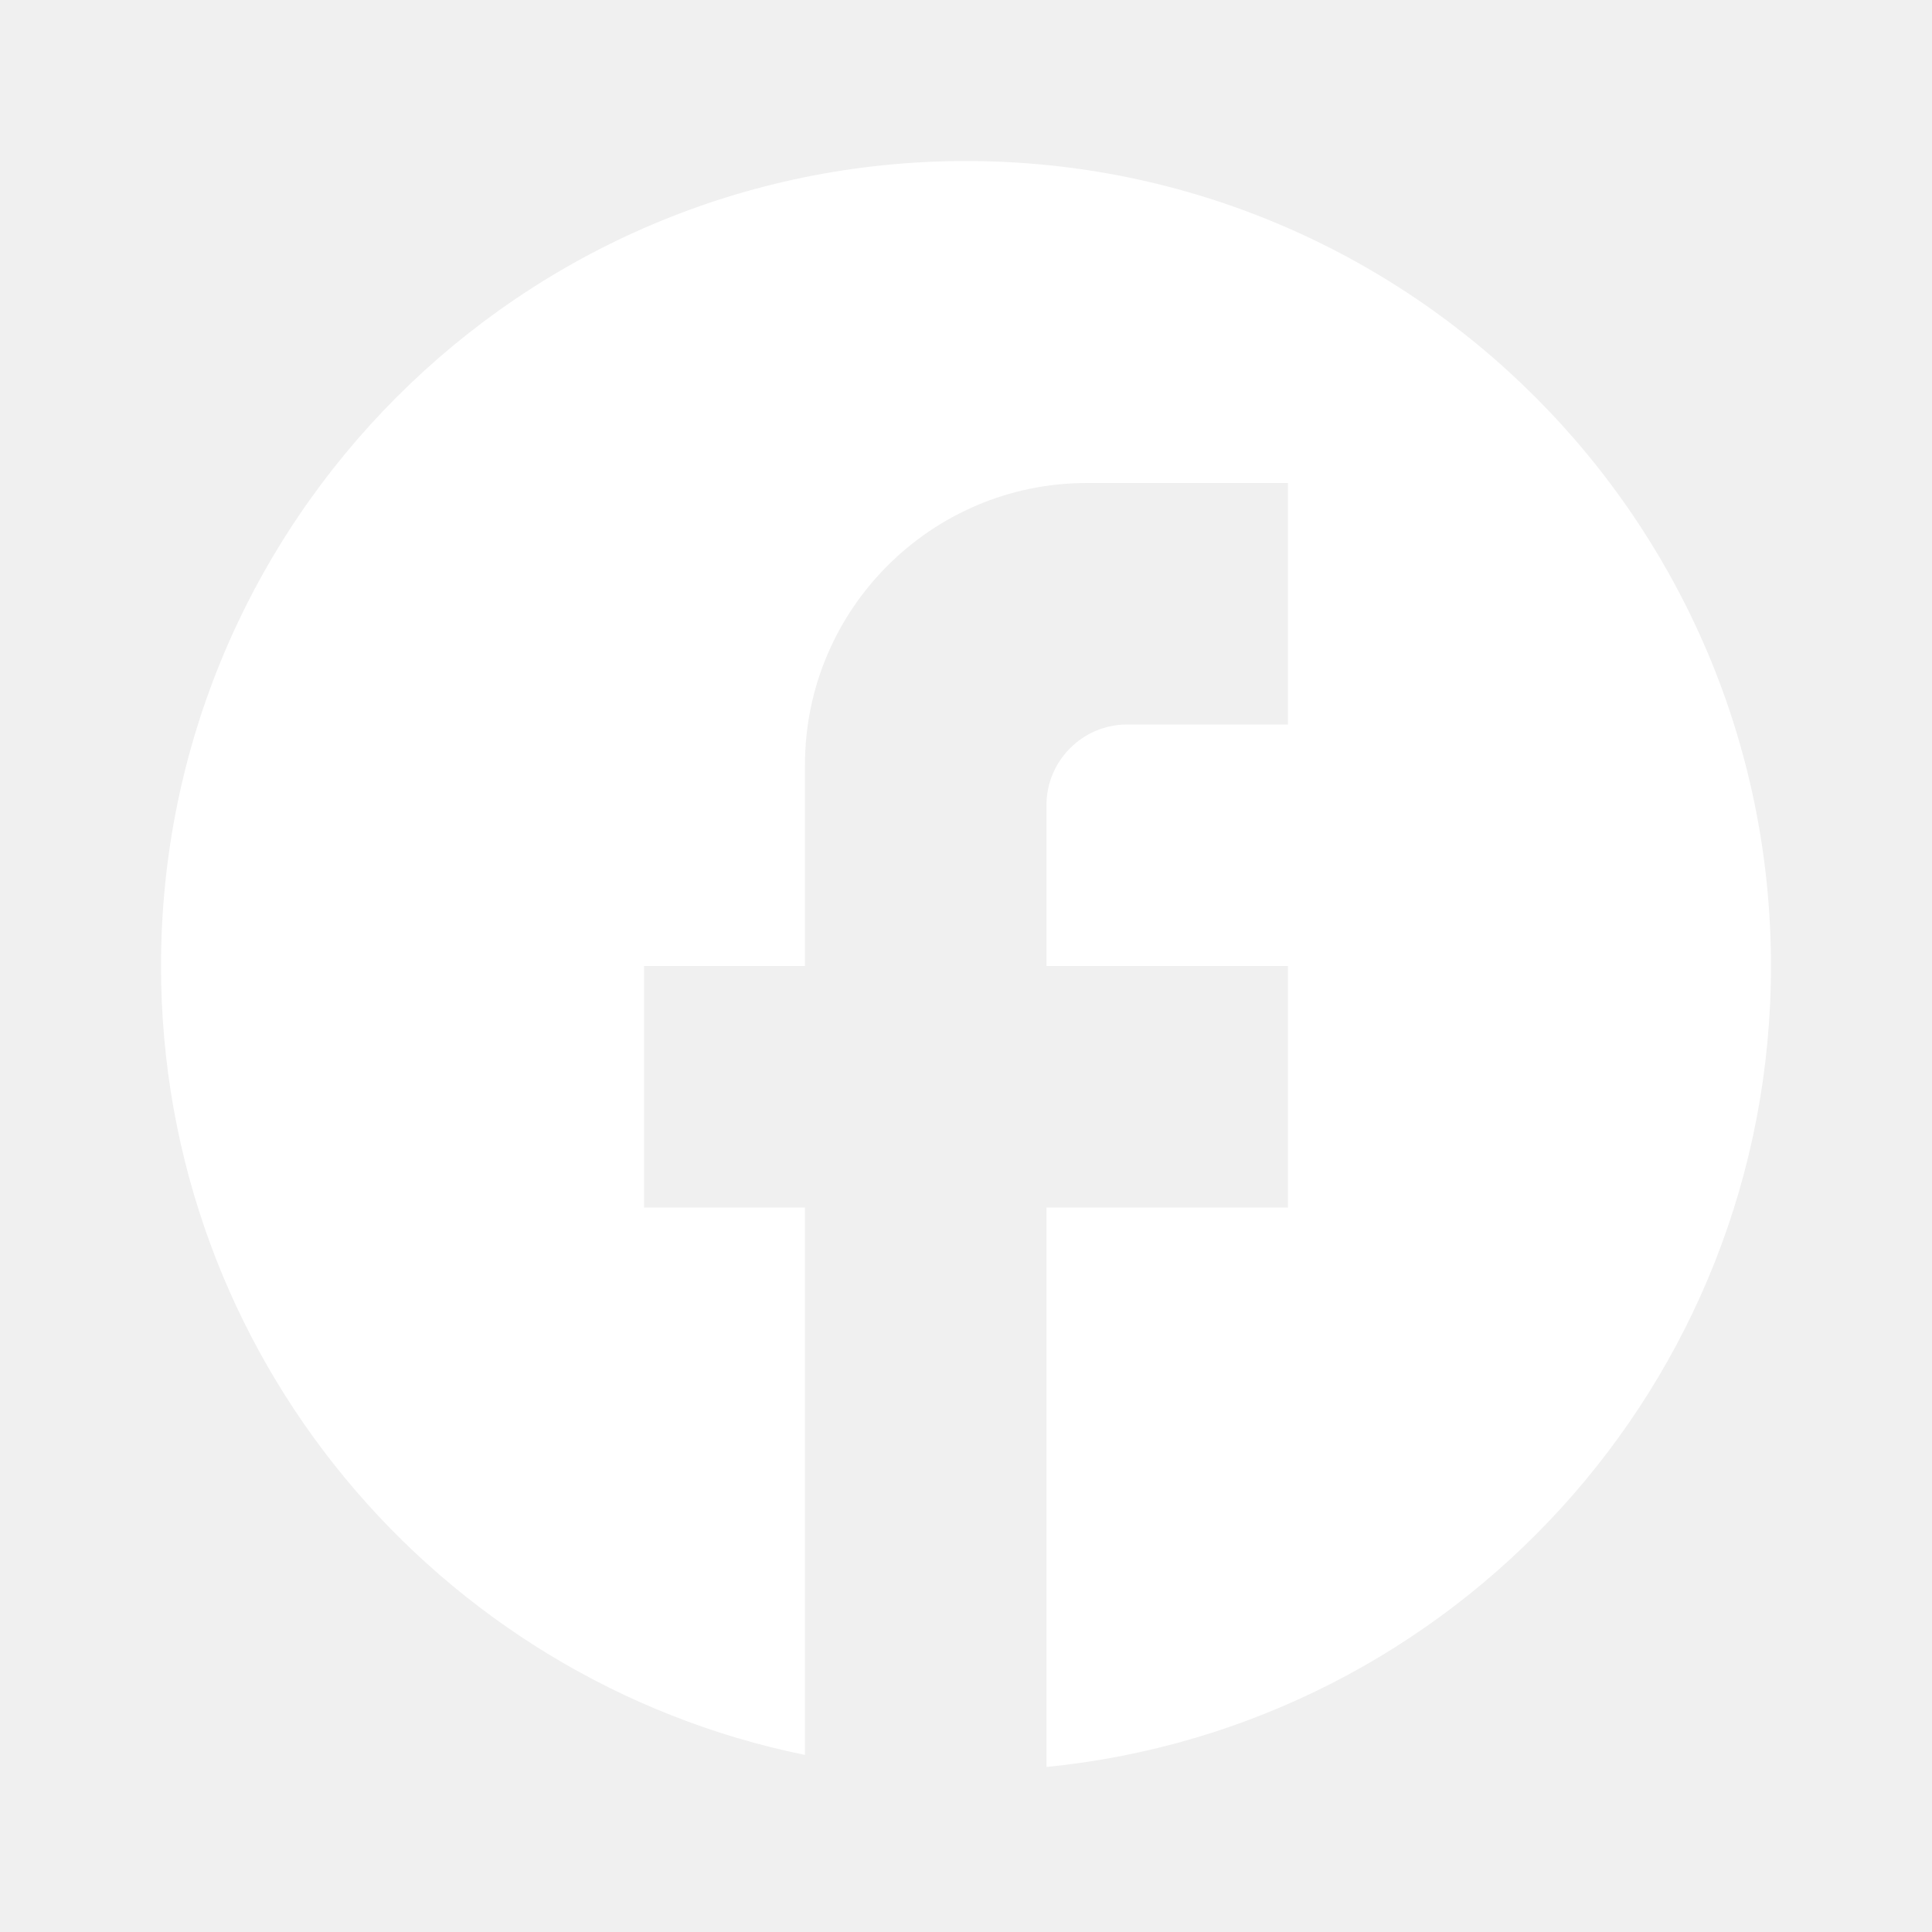
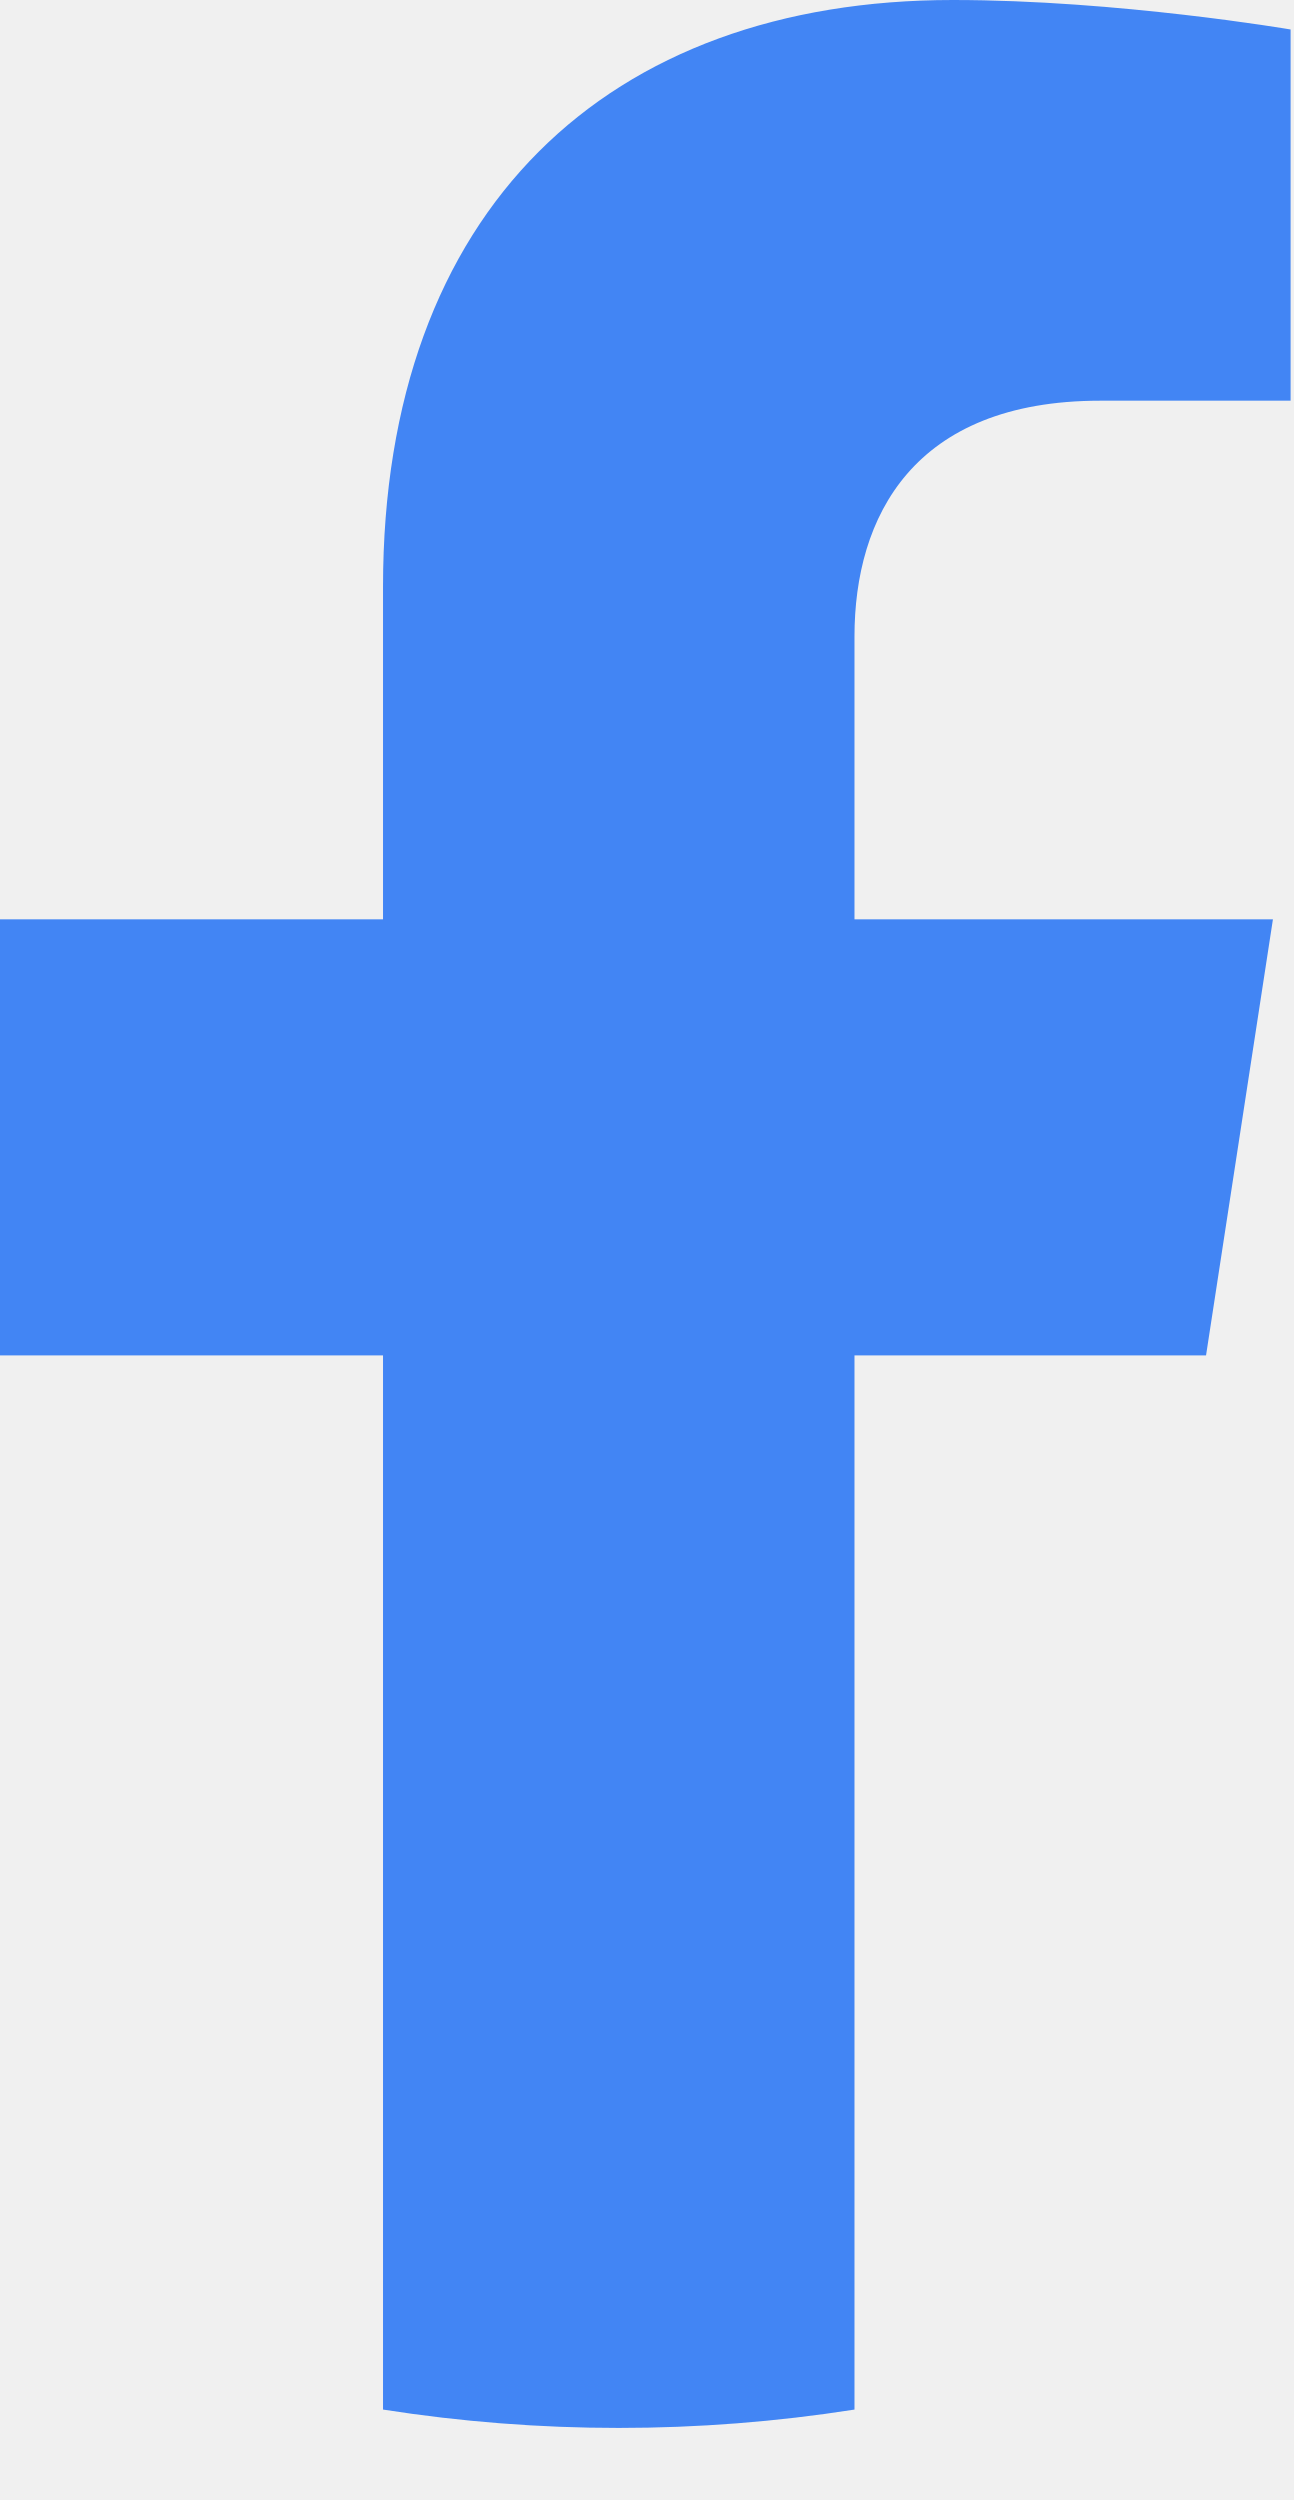
- <svg xmlns="http://www.w3.org/2000/svg" width="26" height="26" viewBox="0 0 26 26" fill="none">
-   <g id="ic:baseline-facebook">
-     <path id="Vector" d="M23.833 13C23.833 7.02 18.98 2.167 13 2.167C7.02 2.167 2.167 7.02 2.167 13C2.167 18.243 5.893 22.609 10.833 23.617V16.25H8.667V13H10.833V10.292C10.833 8.201 12.534 6.5 14.625 6.5H17.333V9.75H15.167C14.571 9.75 14.083 10.238 14.083 10.833V13H17.333V16.25H14.083V23.779C19.554 23.238 23.833 18.622 23.833 13Z" fill="white" />
-   </g>
+ <svg xmlns="http://www.w3.org/2000/svg" width="15" height="29" viewBox="0 0 15 29" fill="none">
+   <path id="Vector" d="M13.99 15.723L14.766 10.664H9.912V7.383C9.912 5.999 10.59 4.648 12.764 4.648H14.971V0.342C14.971 0.342 12.968 0 11.053 0C7.056 0 4.443 2.423 4.443 6.809V10.664H0V15.723H4.443V27.951C6.255 28.235 8.1 28.235 9.912 27.951V15.723H13.99Z" fill="#4285F4" />
</svg>
